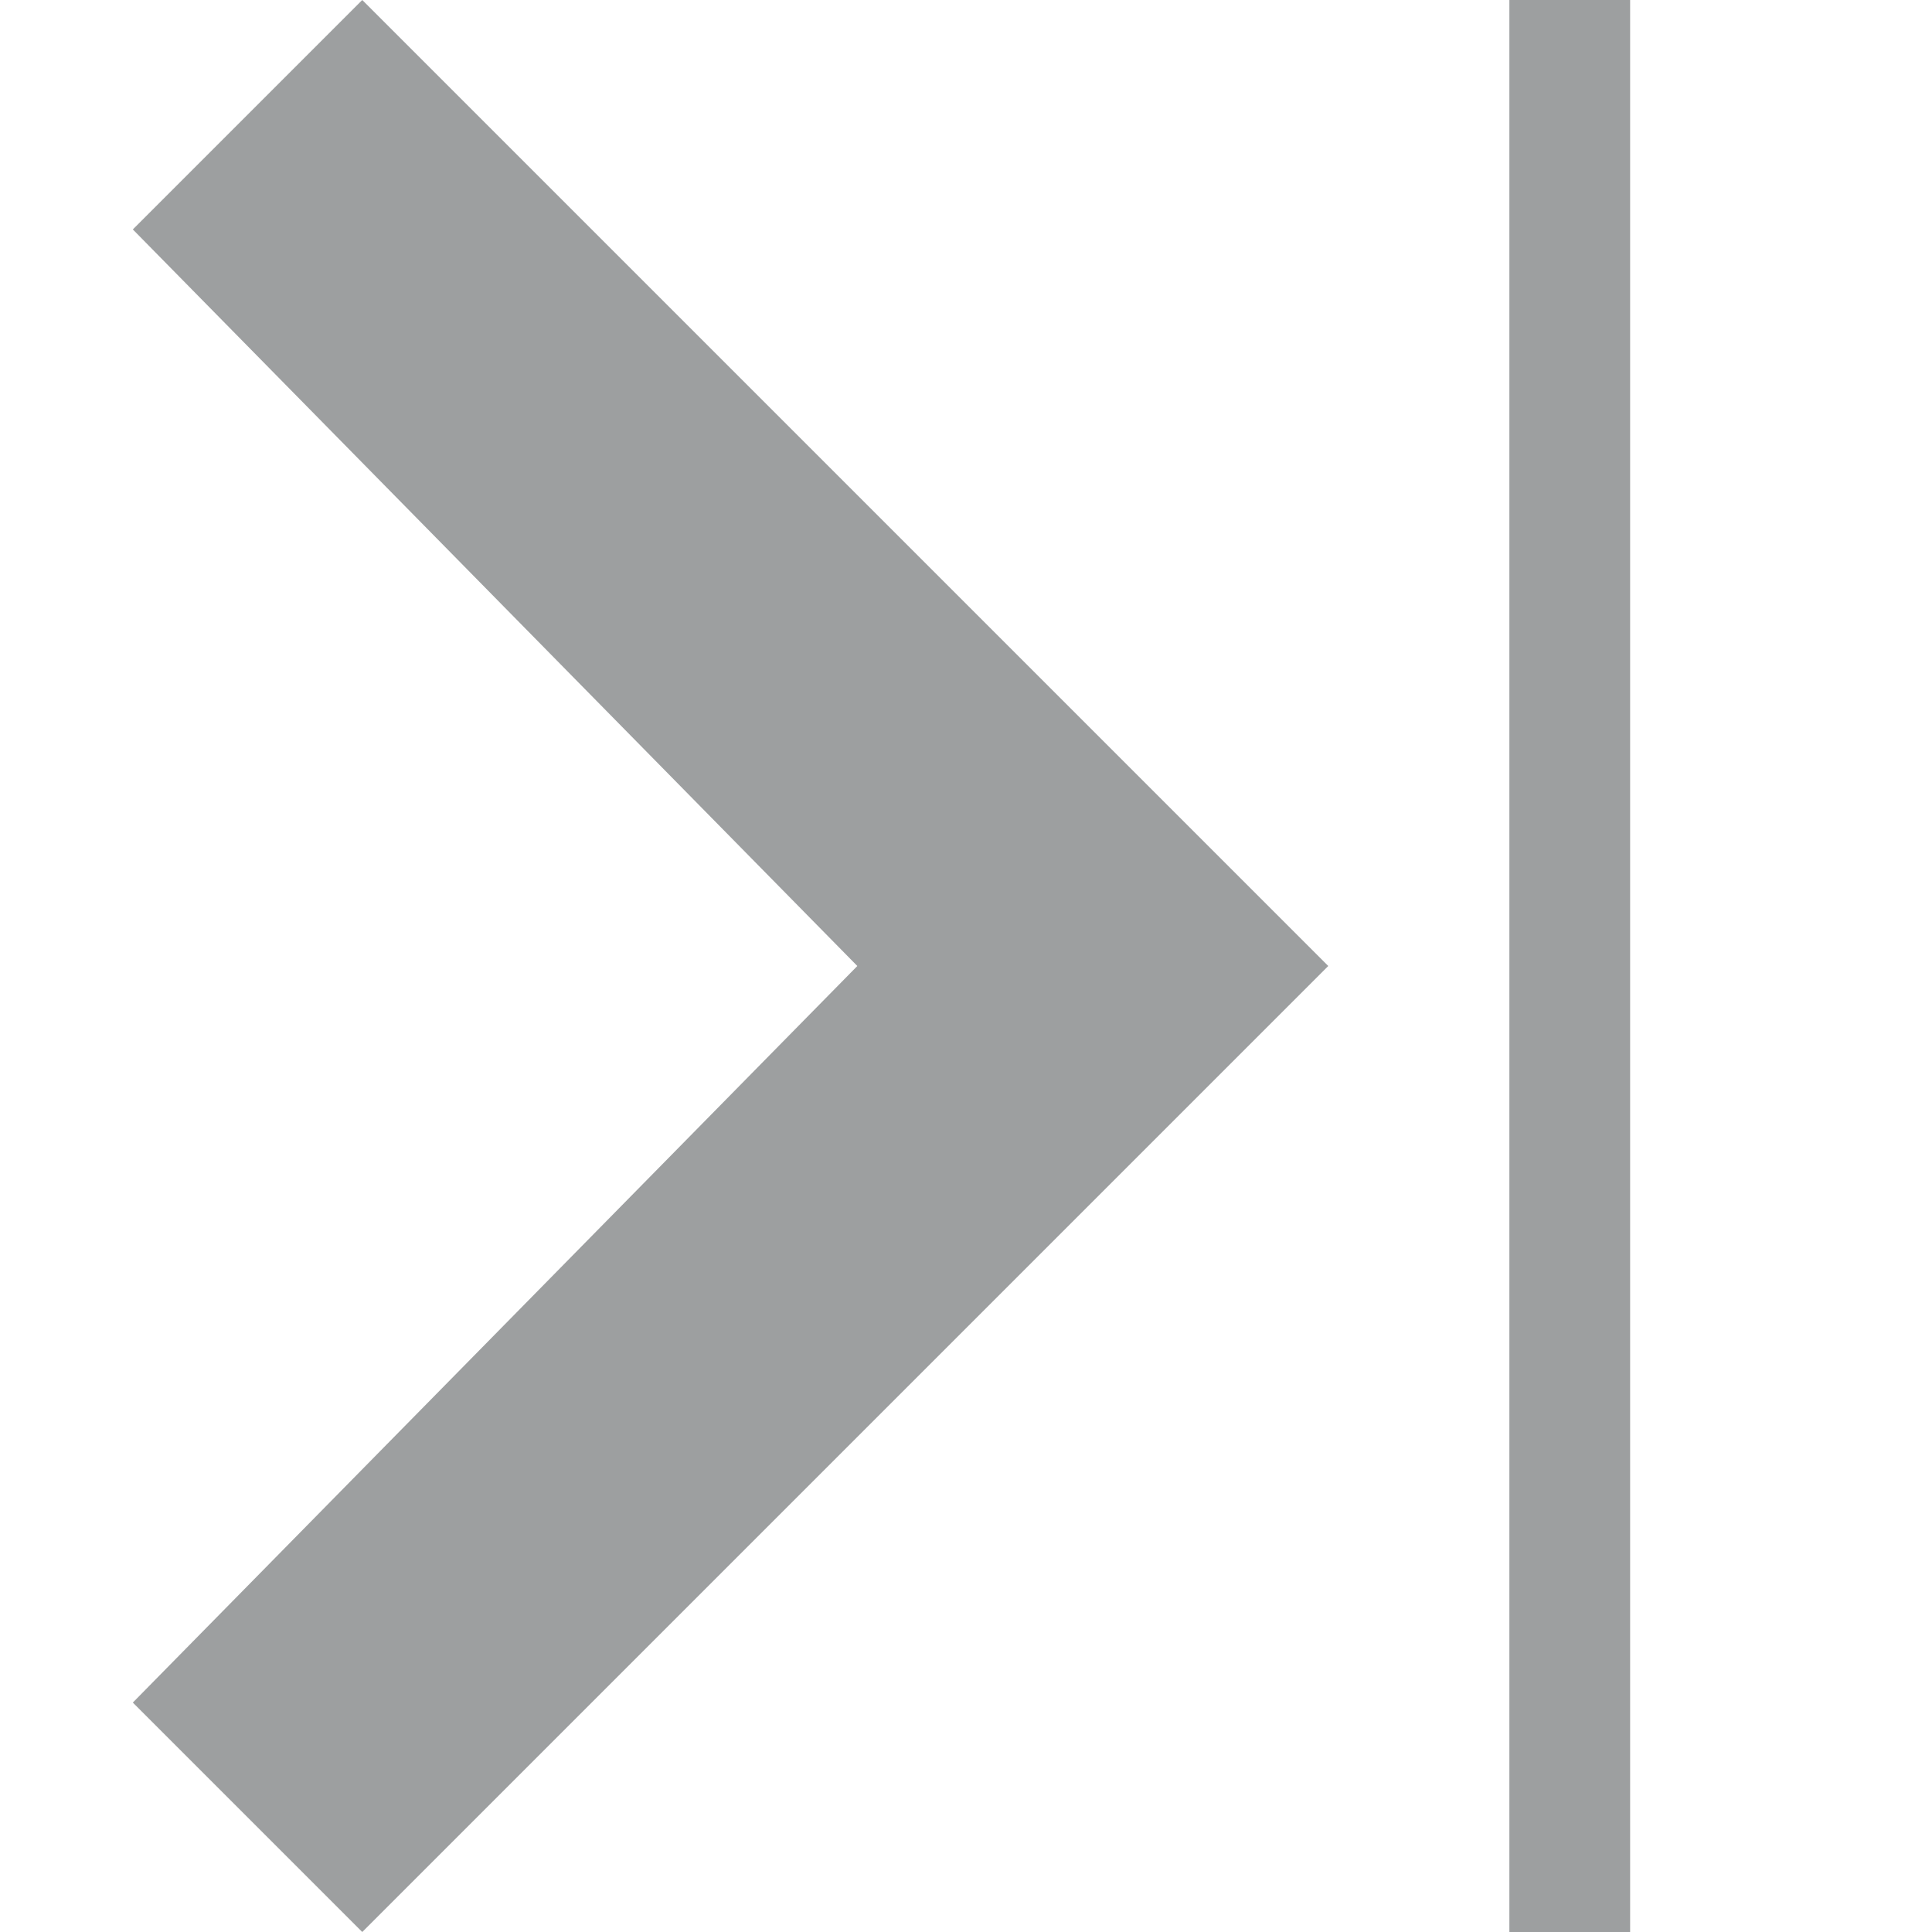
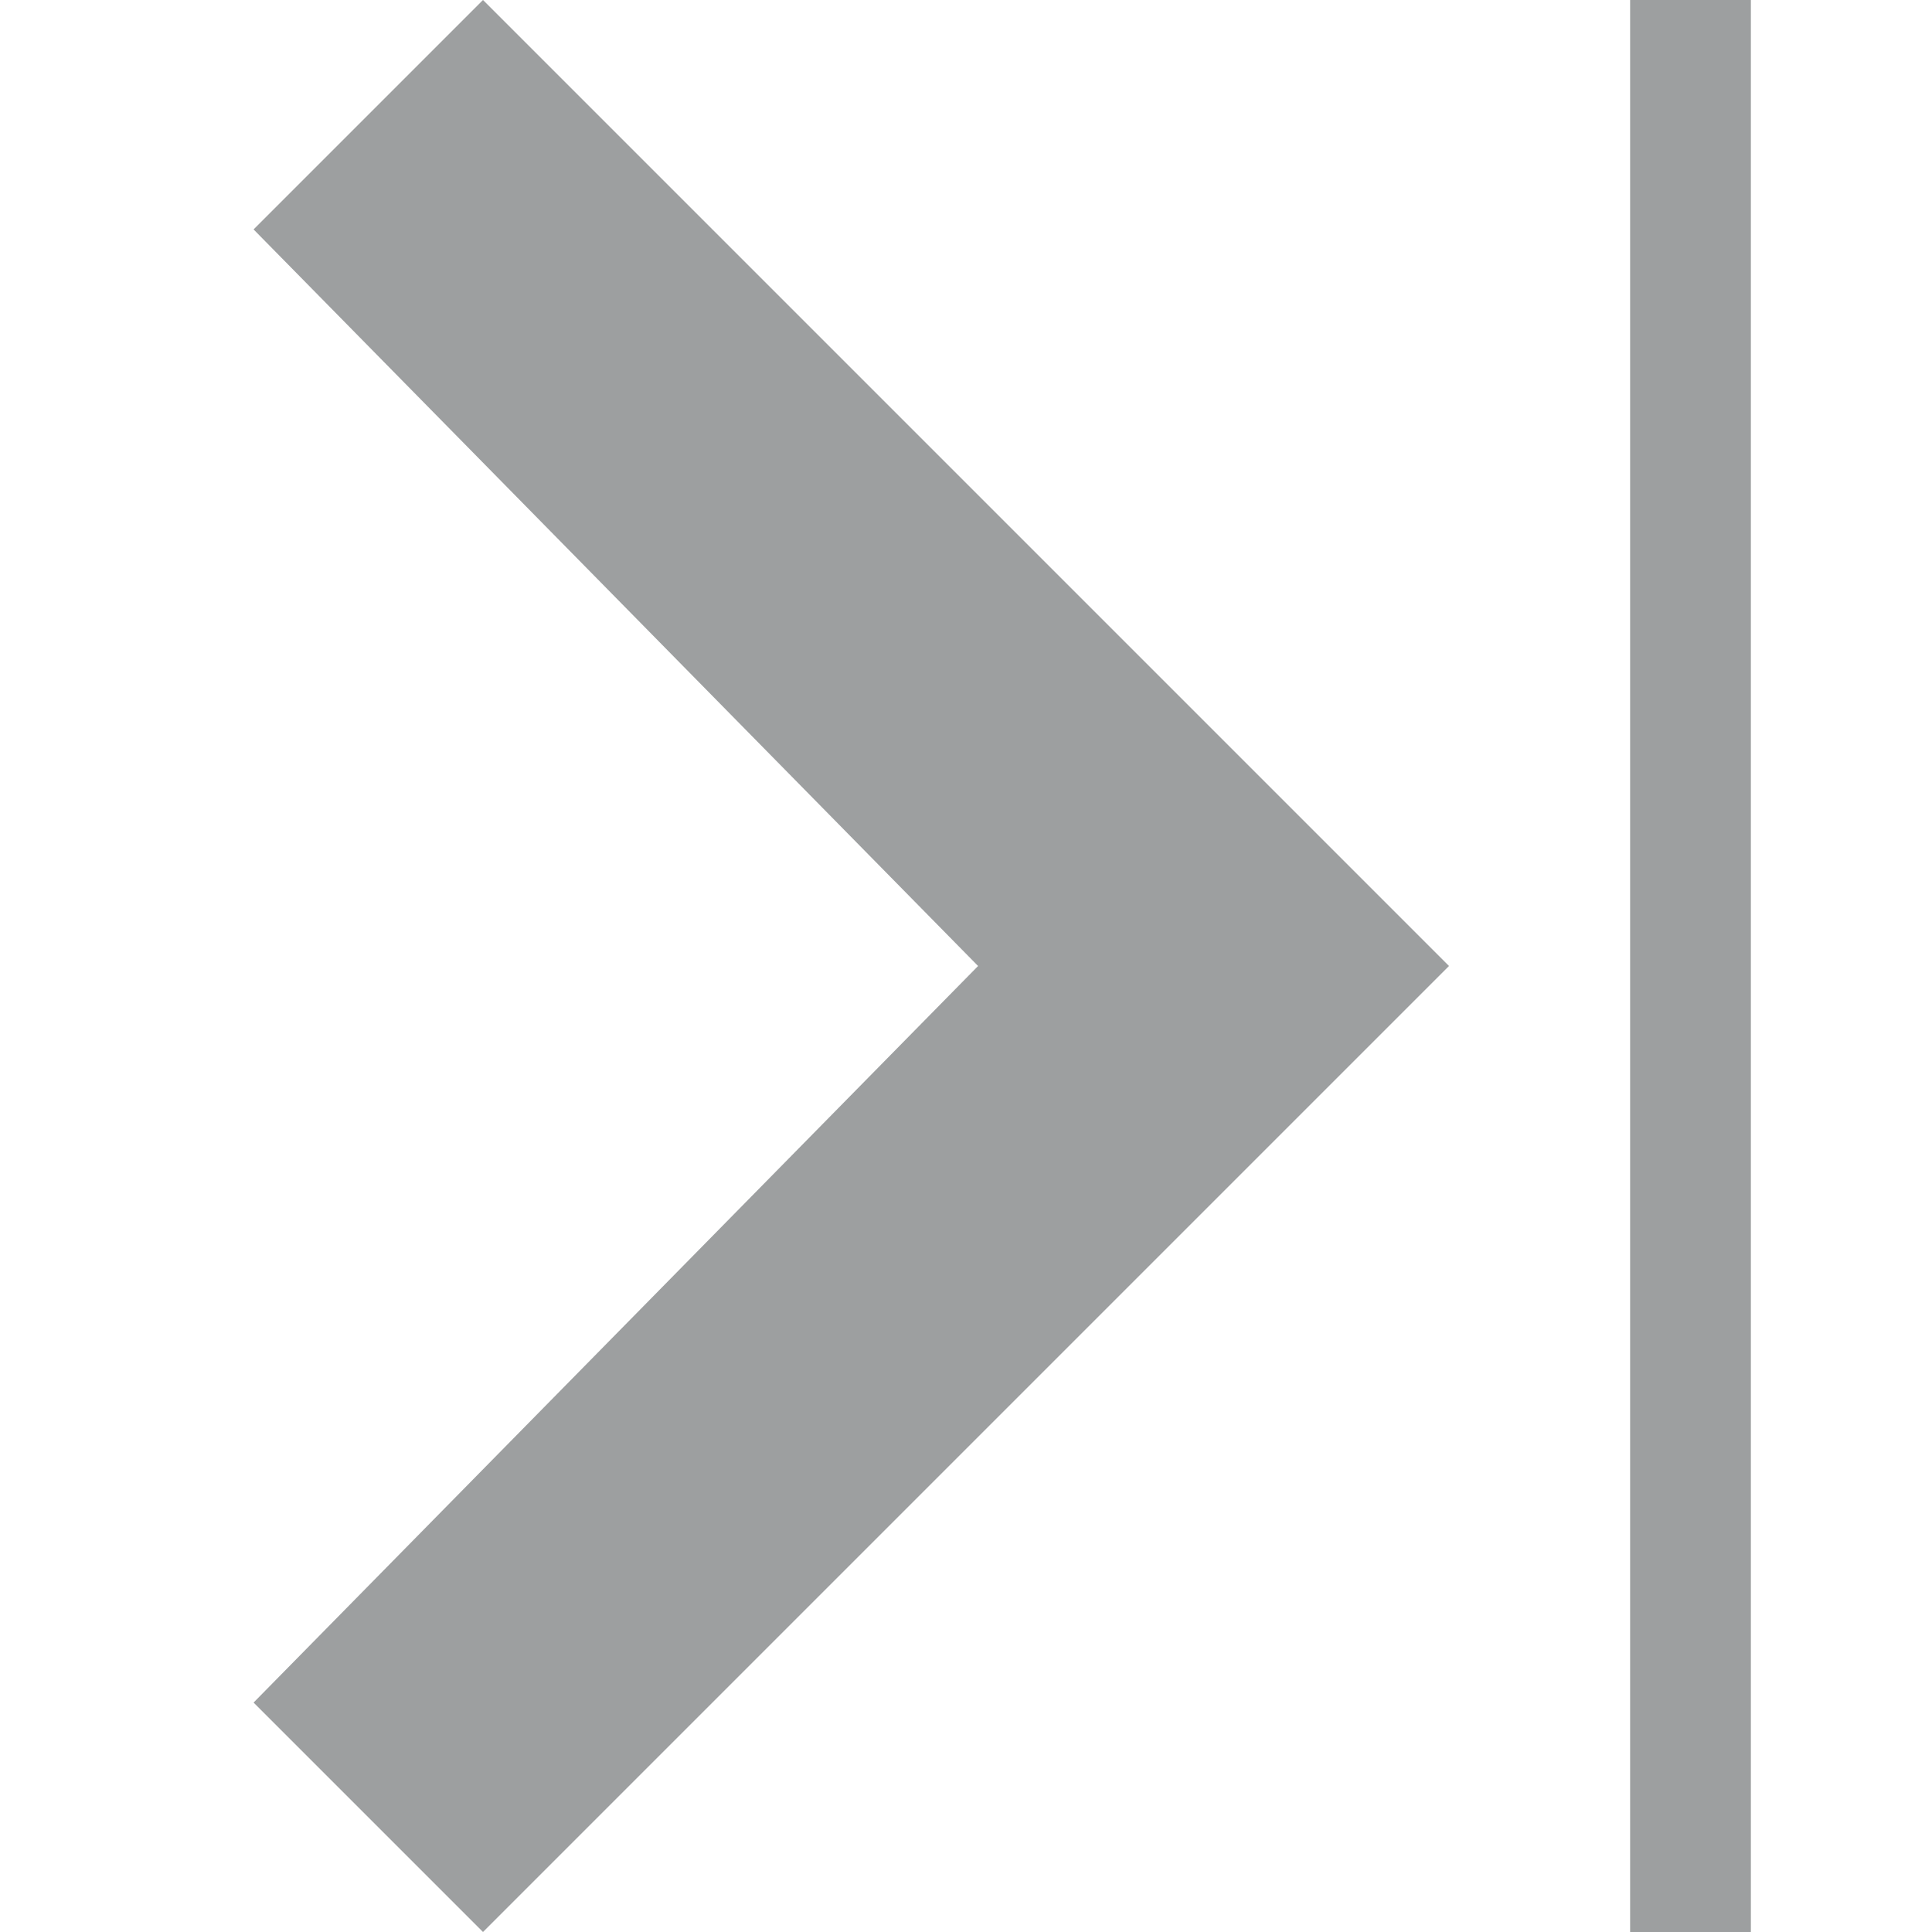
- <svg xmlns="http://www.w3.org/2000/svg" version="1.1" id="Layer_1" x="0px" y="0px" viewBox="0 0 16 16" enable-background="new 0 0 16 16" xml:space="preserve">
-   <polygon id="_x35_07-right_arrow" fill="#9D9FA0" points="3,0 1.1,1.9 7.1,8 1.1,14.1 3,16 11,8 " />
-   <rect x="12.5" fill="#9D9FA0" width="1" height="16" />
+ <svg xmlns="http://www.w3.org/2000/svg" version="1.1" id="Layer_1" x="0px" y="0px" viewBox="0 0 16 16" enable-background="new 0 0 16 16" xml:space="preserve" width="100%" height="100%">
+   <defs id="defs3051" />
+   <polygon id="_x35_07-right_arrow" points="14.5,14.1 8.5,8 14.5,1.9 12.6,0 4.6,8 12.6,16 " transform="matrix(-1,0,0,1,16.6,0)" style="fill:#9d9fa0" />
+   <rect x="-14.5" width="1" height="16" id="rect3047" y="0" transform="scale(-1,1)" style="fill:#9d9fa0" />
</svg>
